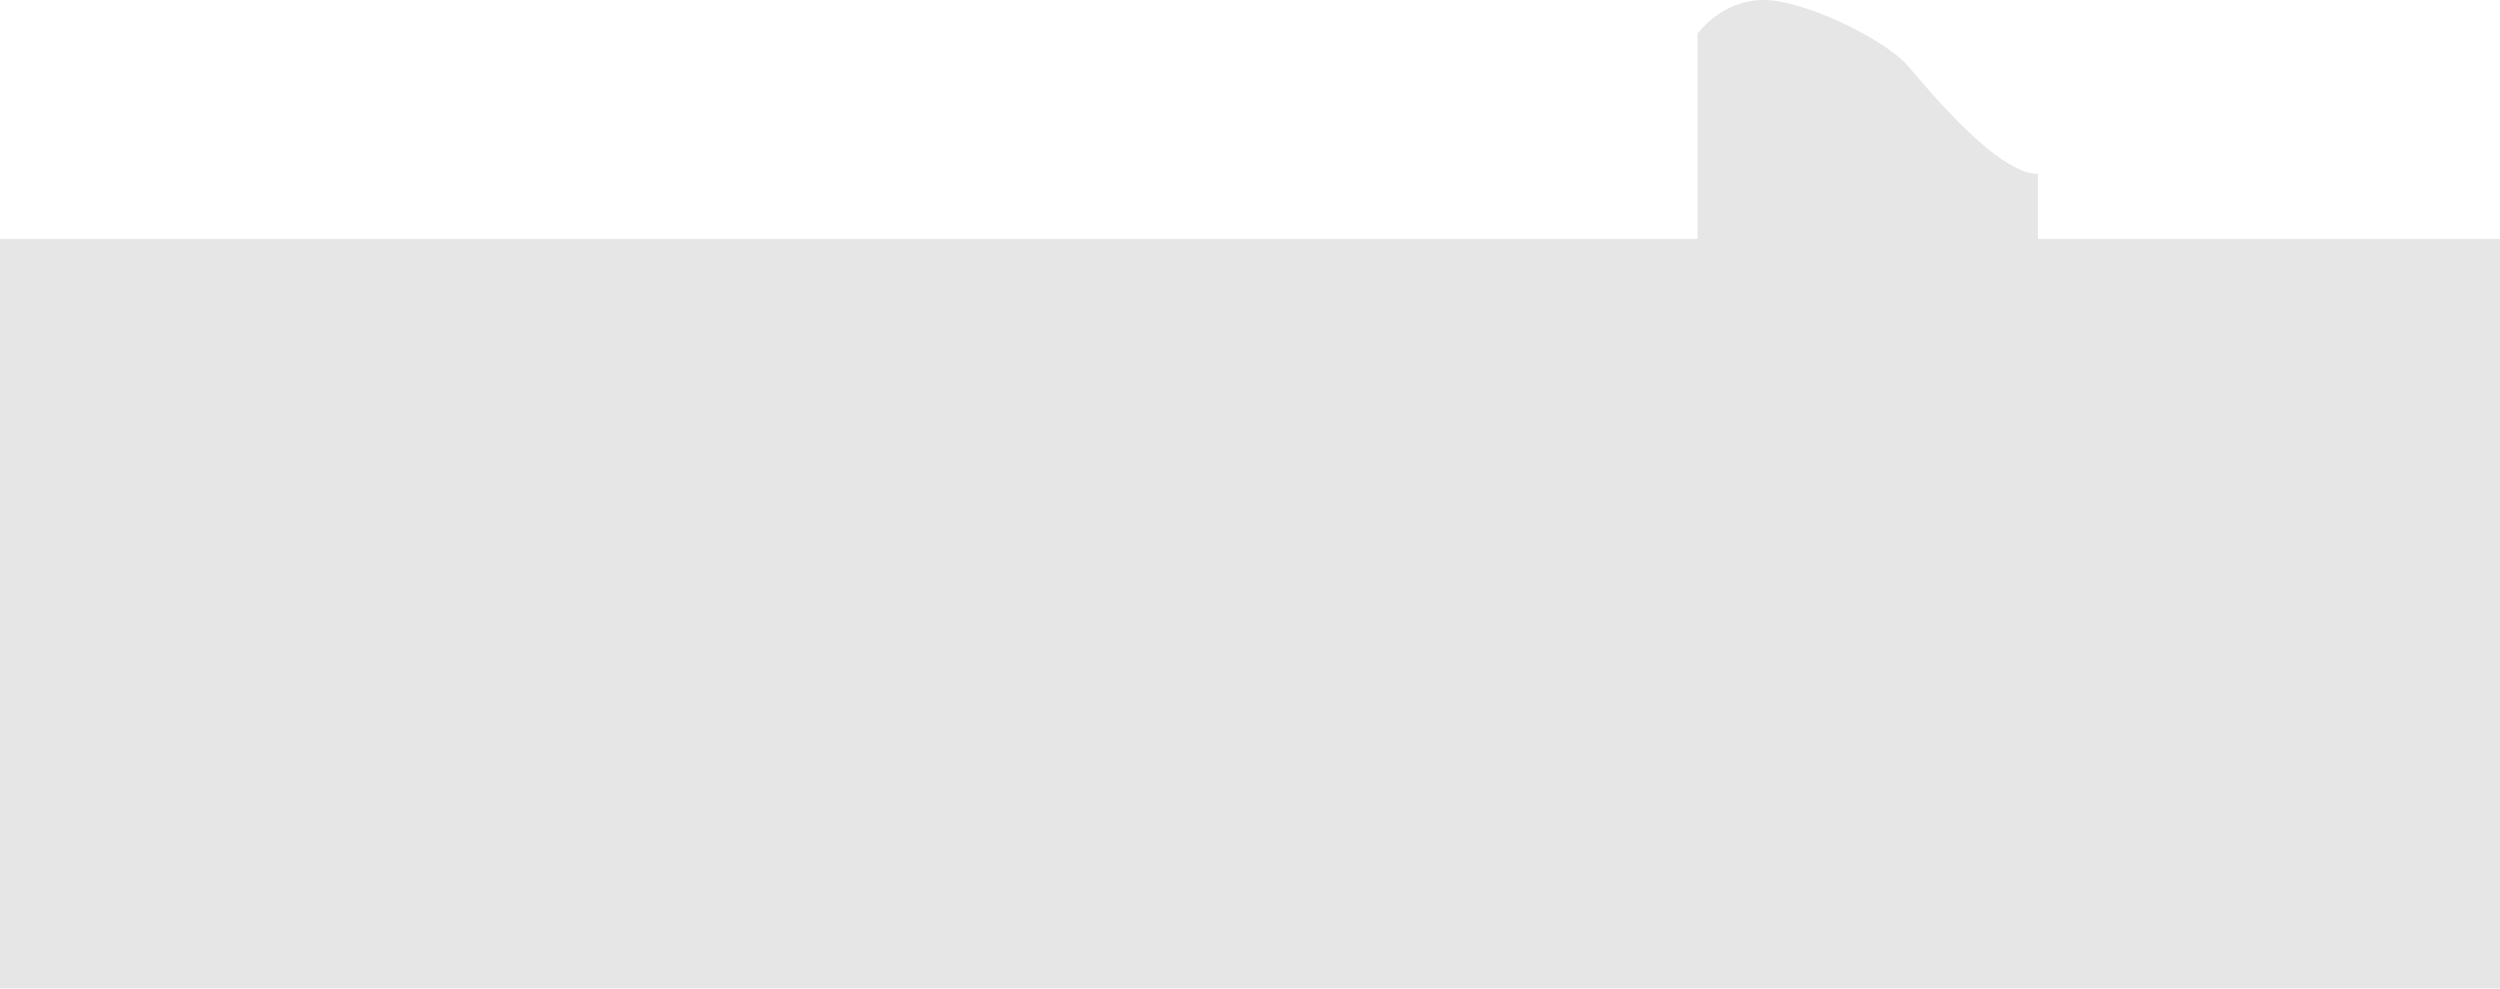
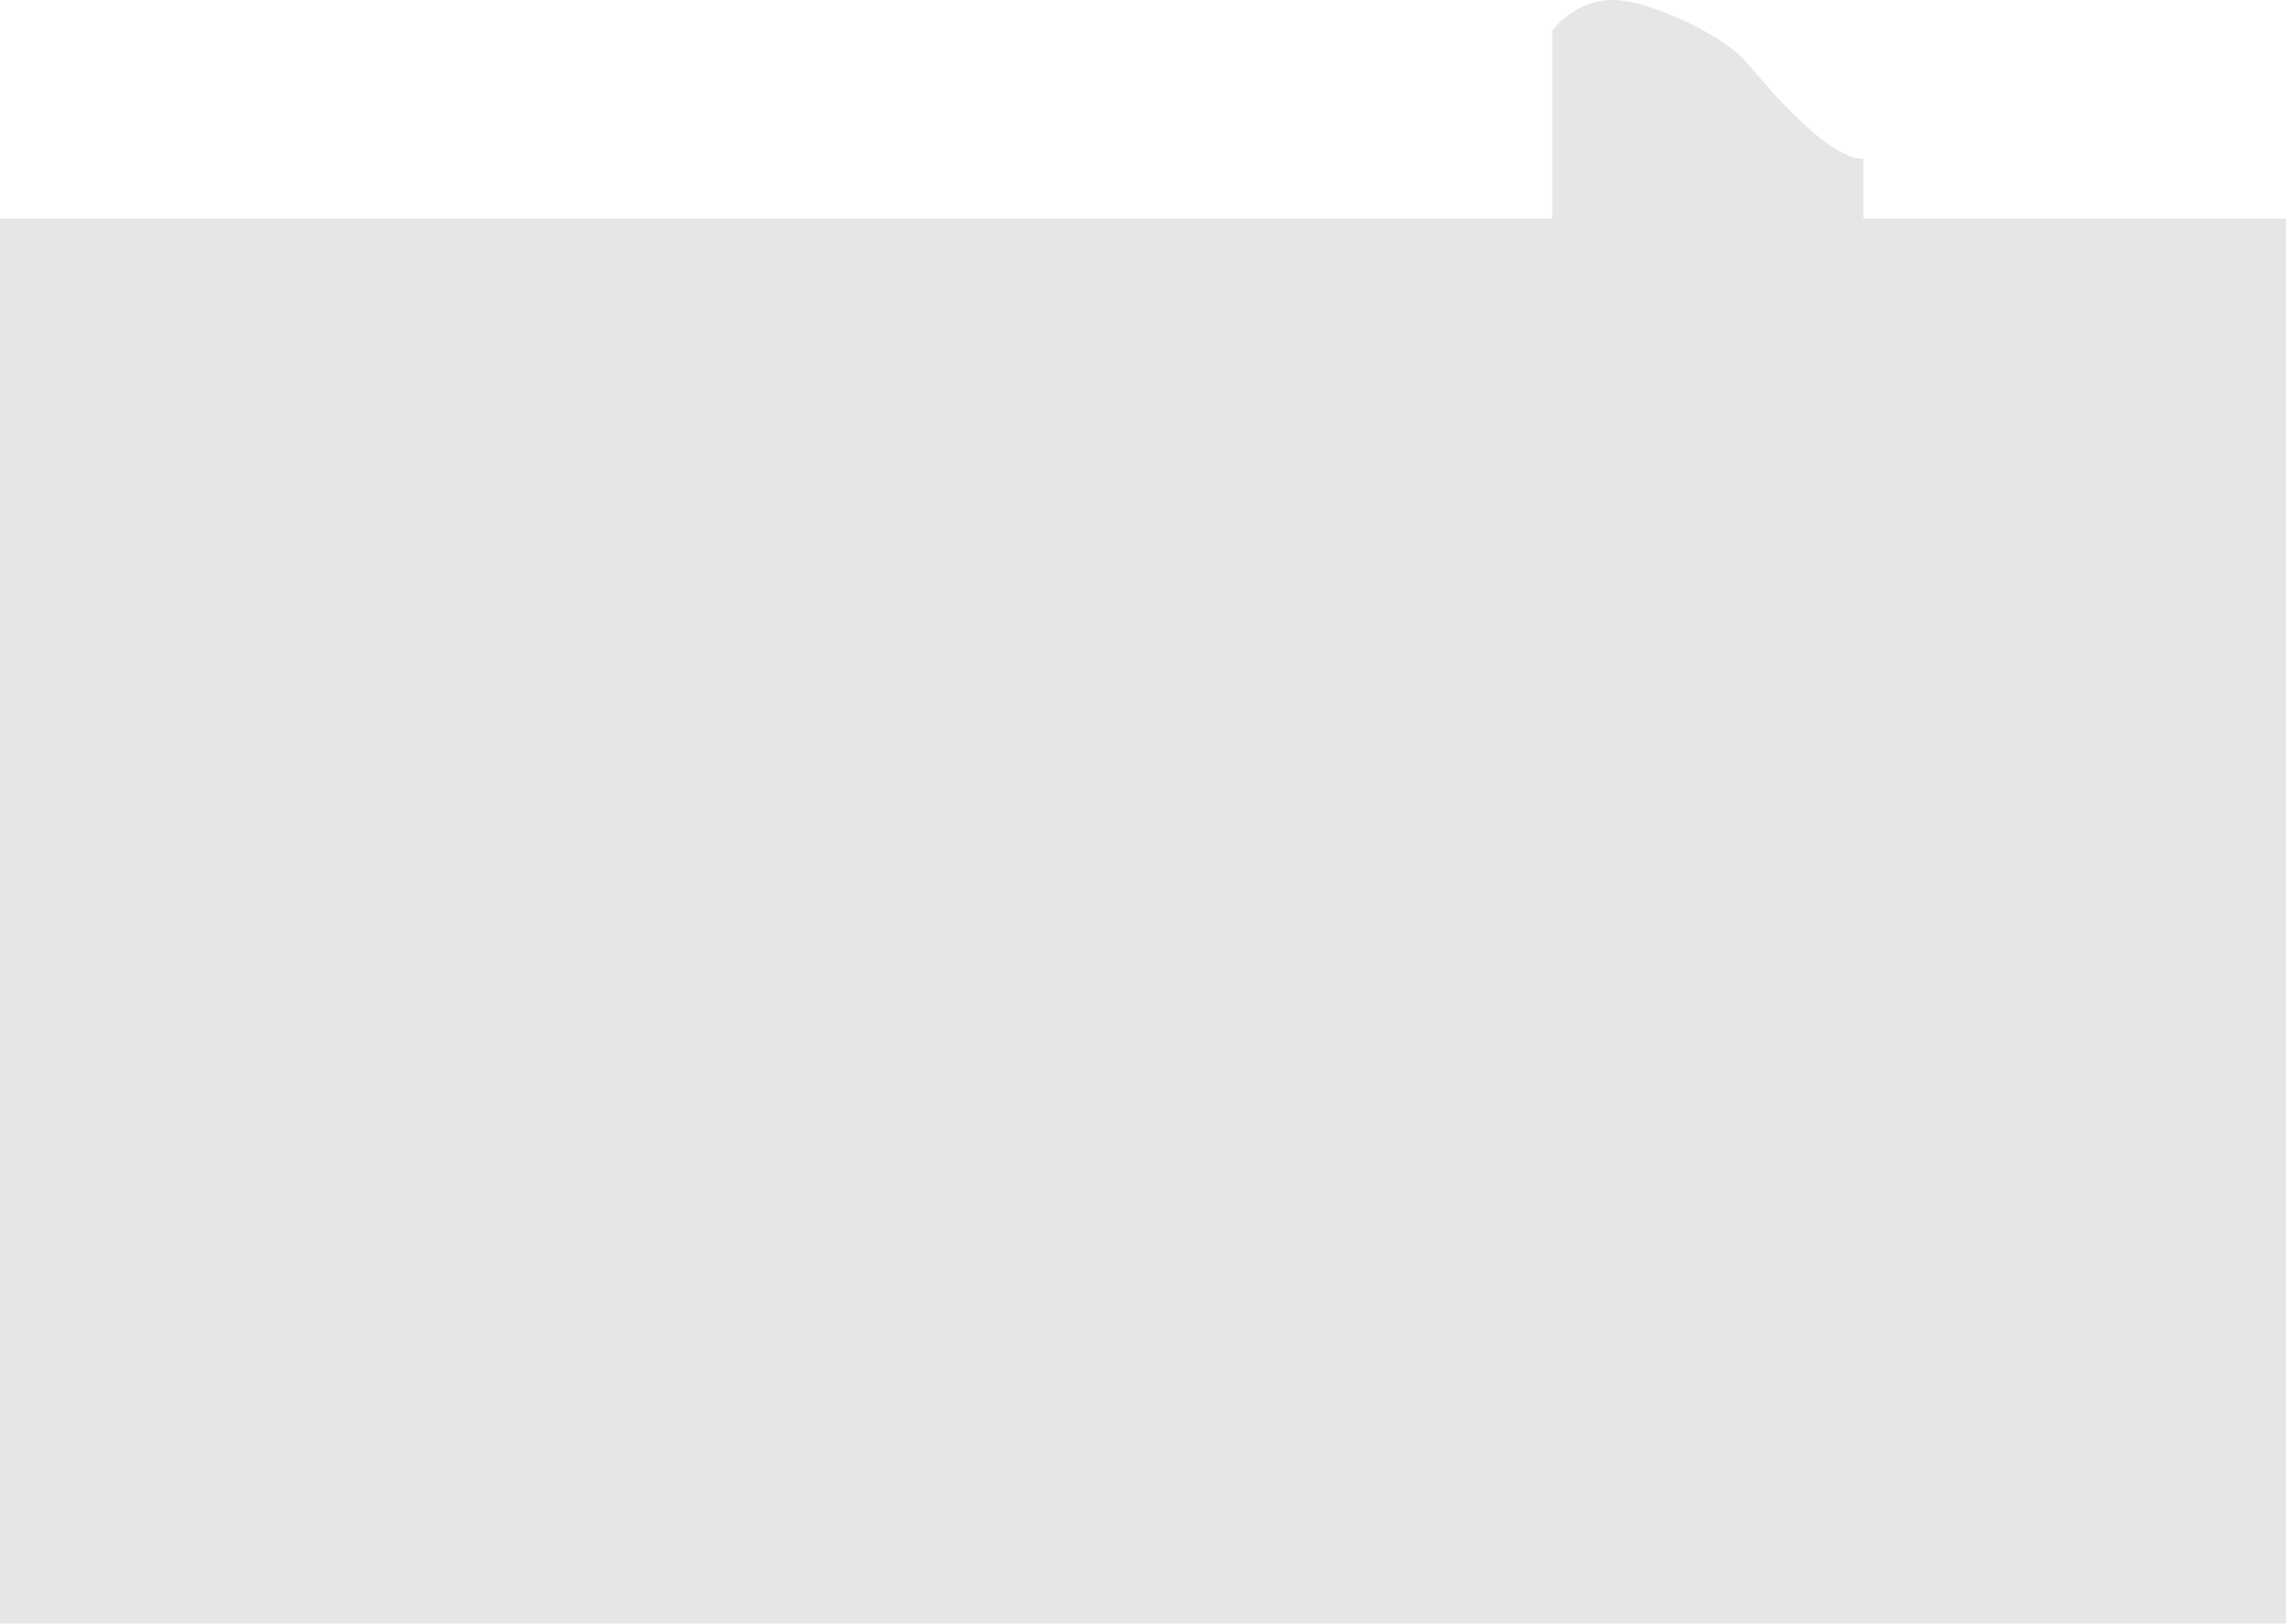
- <svg xmlns="http://www.w3.org/2000/svg" viewBox="0 0 1366 540.1">
+ <svg xmlns="http://www.w3.org/2000/svg" viewBox="0 0 1366 970.1">
  <defs>
    <style>.d{fill:#e6e6e6;}</style>
  </defs>
  <g id="a" />
  <g id="b">
    <g id="c">
-       <path class="d" d="M927.58,18.37S940.5,0,963.5,0s67,22,79,36,49,59,71,59v35.5h252.5v409.6H0V130.5H927.58V18.37Z" />
+       <path class="d" d="M927.58,18.37S940.5,0,963.5,0s67,22,79,36,49,59,71,59v35.5h252.5V970.1H0V130.5H927.58V18.37Z" />
    </g>
  </g>
</svg>
